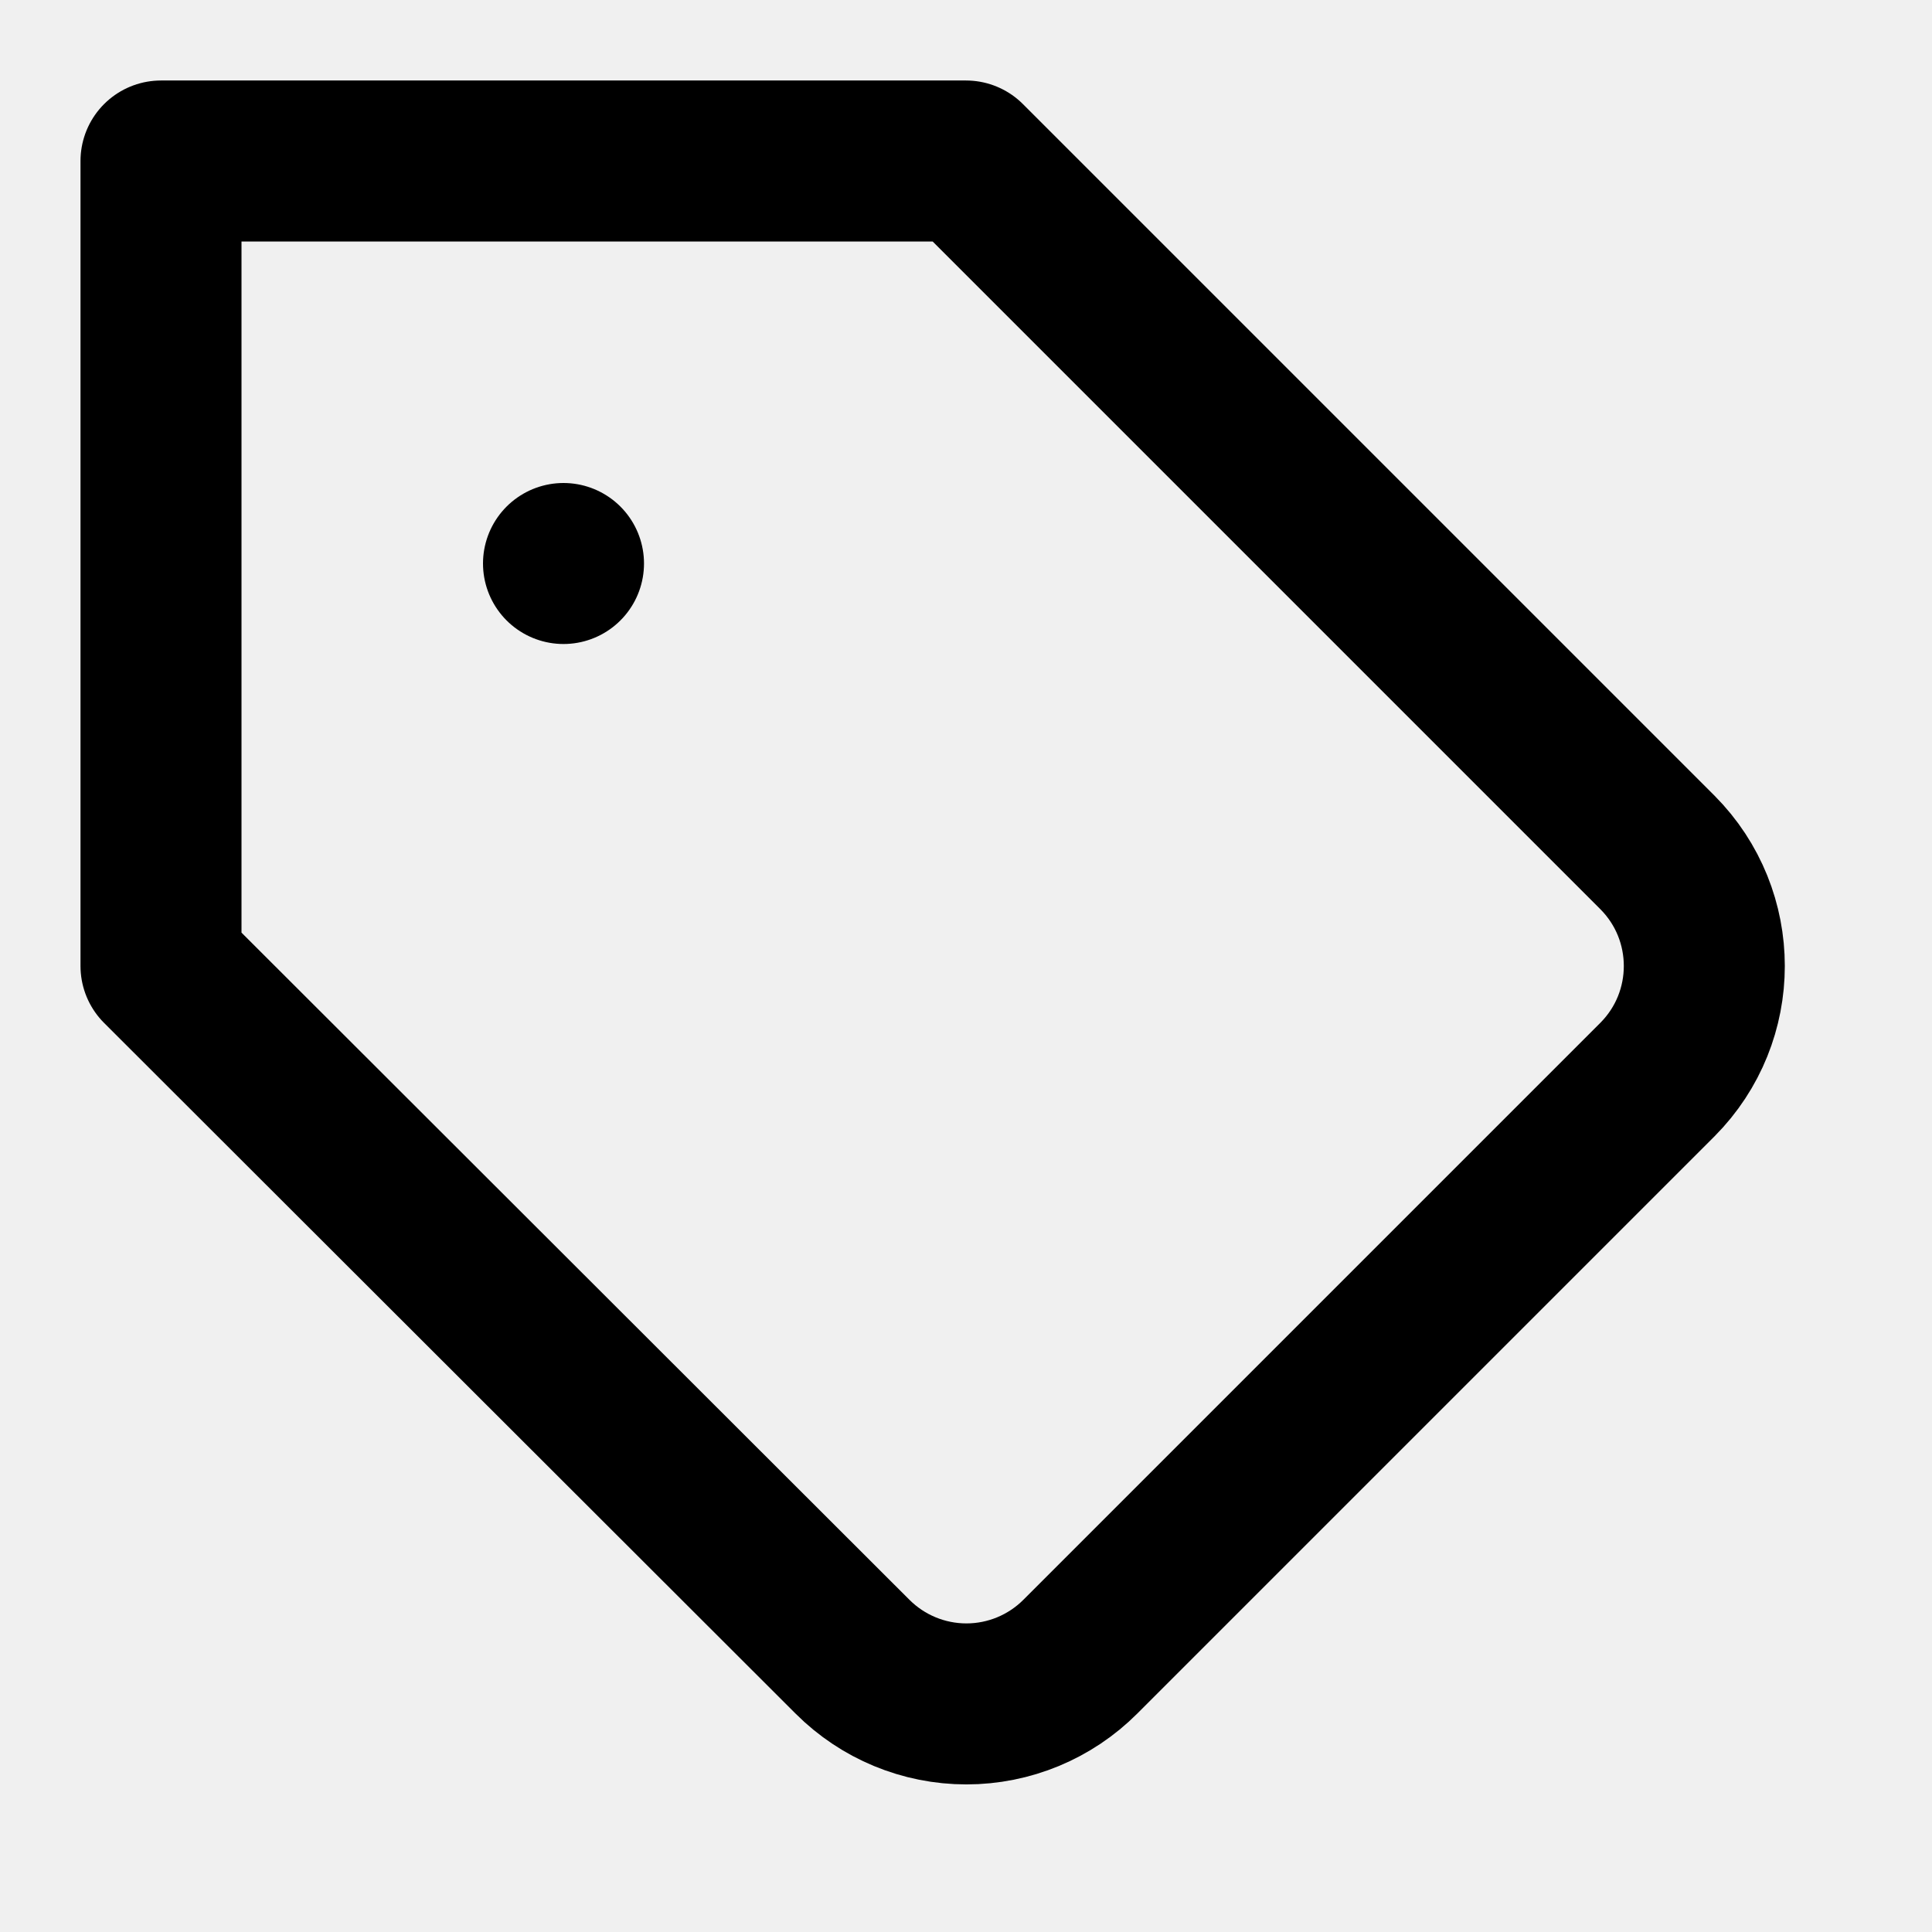
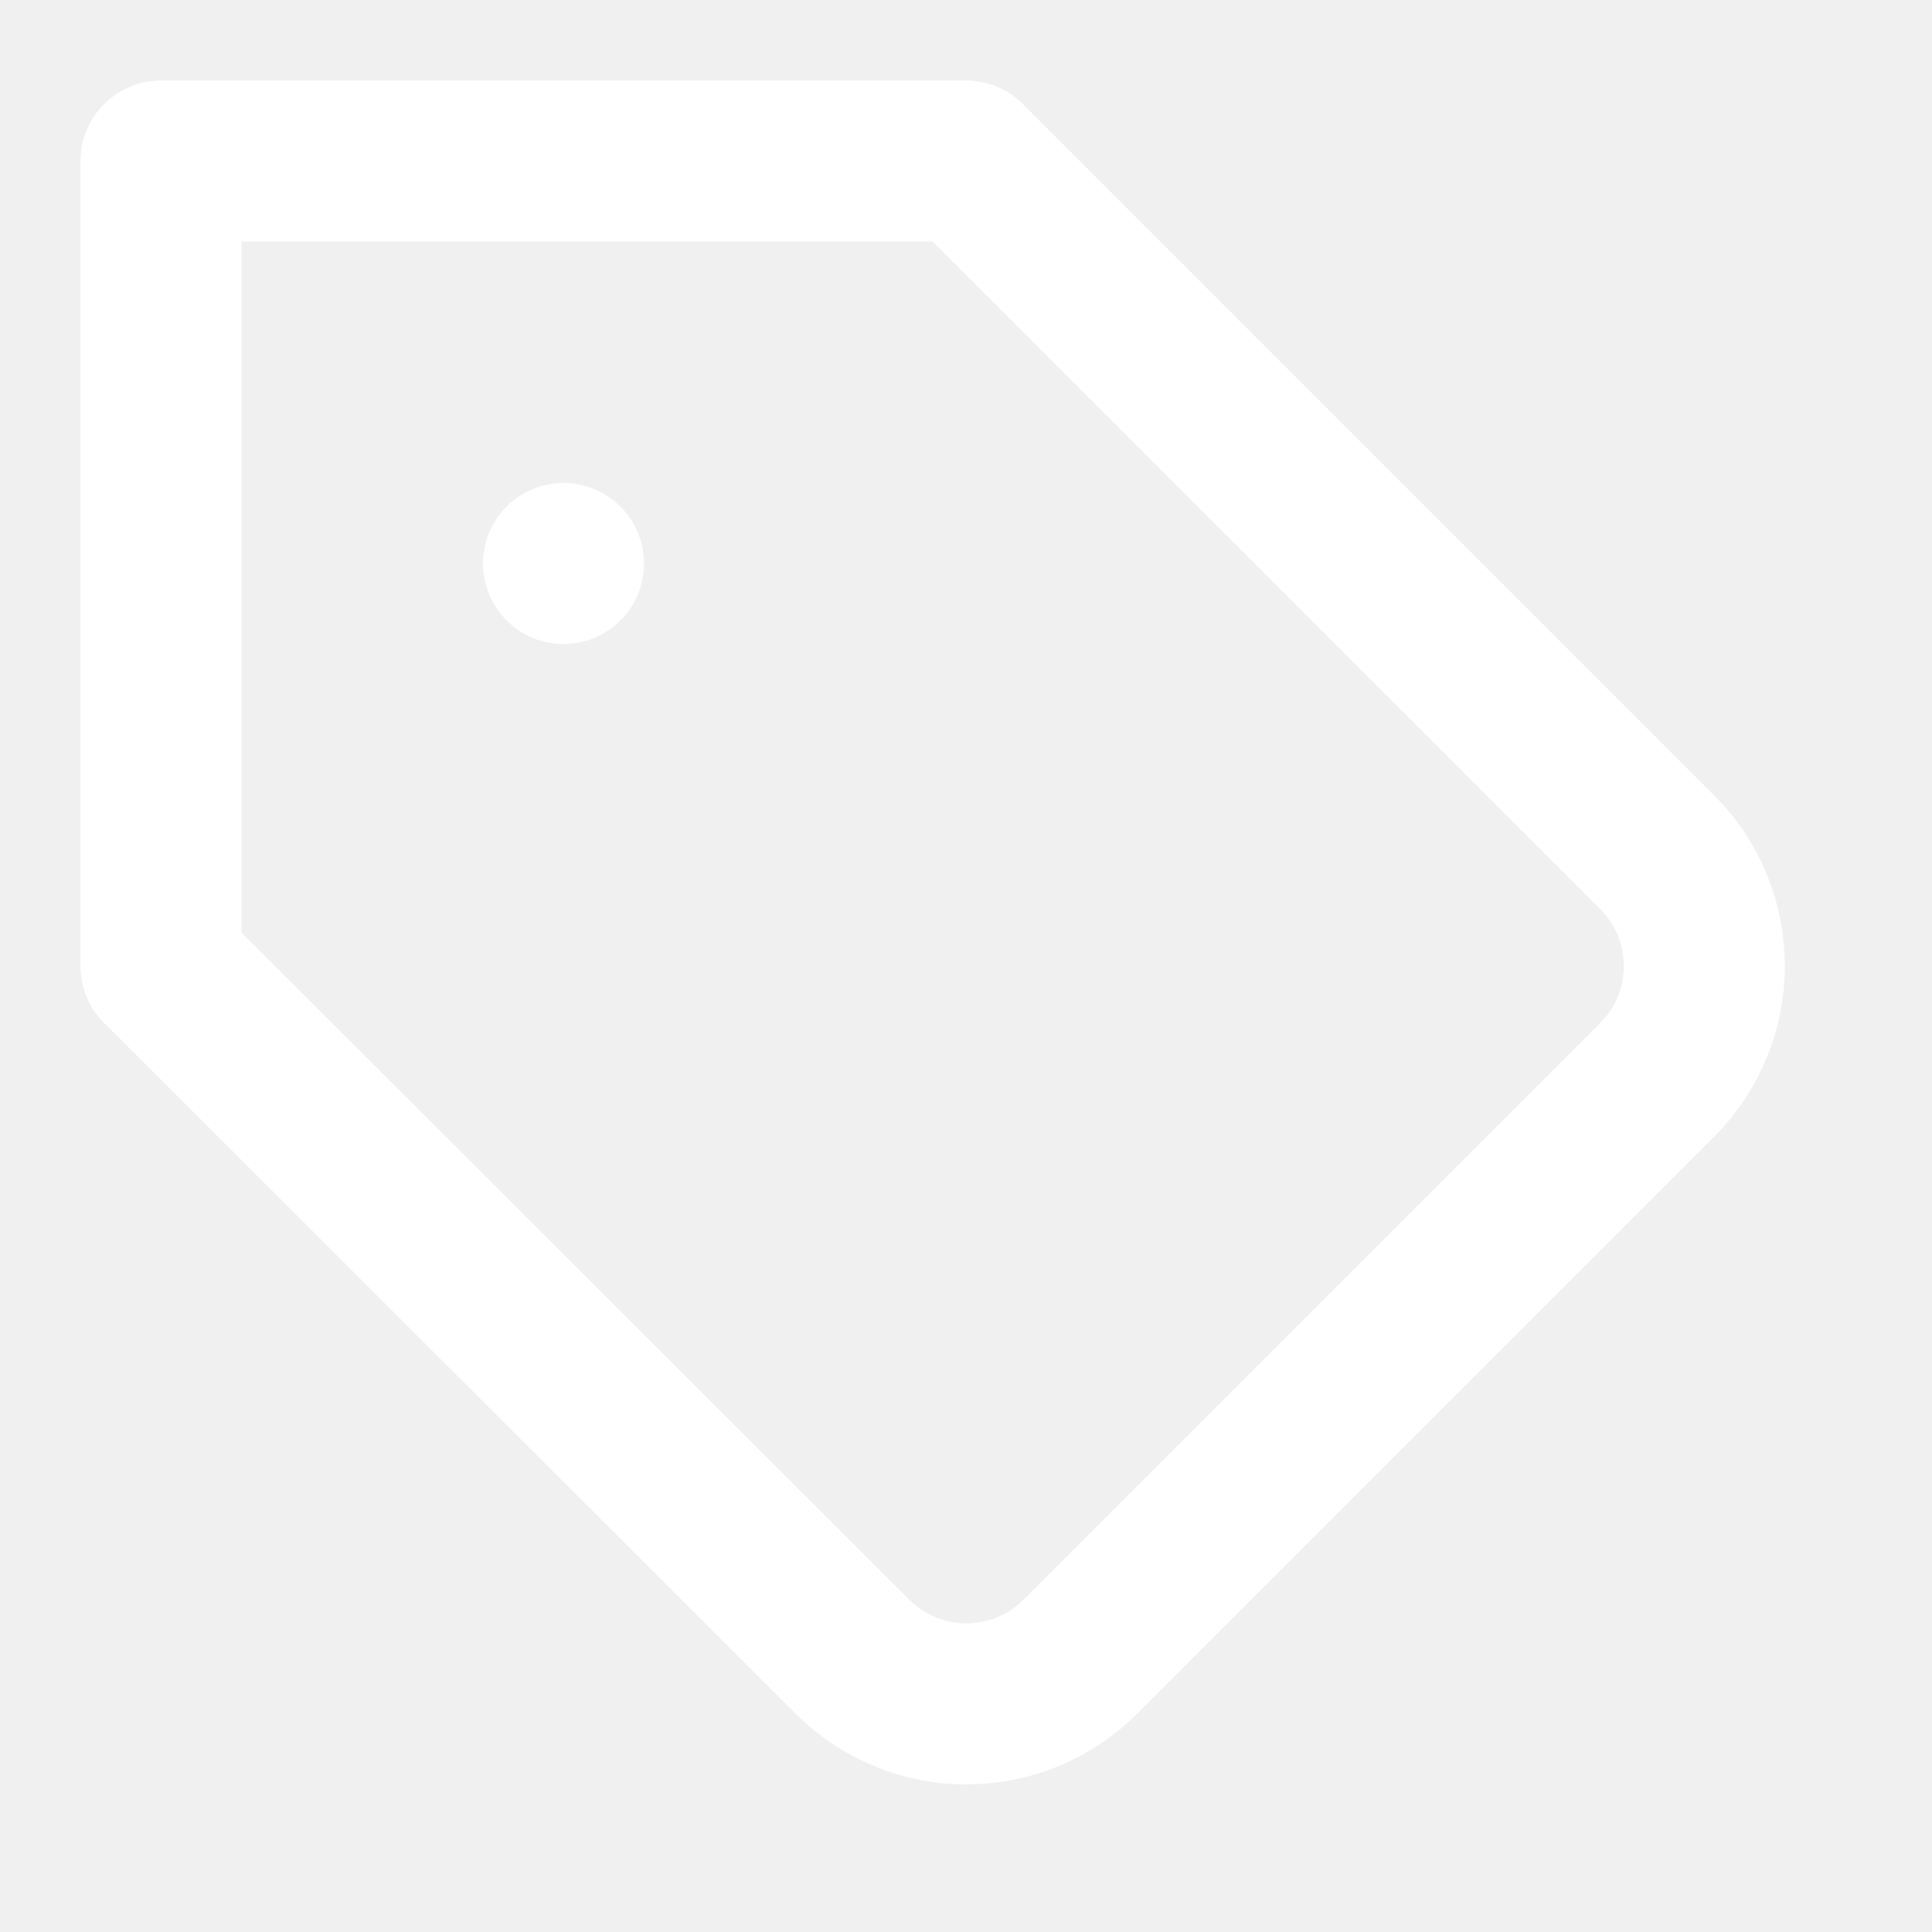
- <svg xmlns="http://www.w3.org/2000/svg" width="24" height="24" viewBox="0 0 24 24" fill="none" stroke="#000000" stroke-width="2" stroke-linecap="round" stroke-linejoin="round" class="feather feather-tag">
+ <svg xmlns="http://www.w3.org/2000/svg" width="24" height="24" viewBox="0 0 24 24" fill="none" stroke="#FFFFFF" stroke-width="2" stroke-linecap="round" stroke-linejoin="round" class="feather feather-tag">
  <path d="M20.59 13.41l-7.17 7.17a2 2 0 0 1-2.83 0L2 12V2h10l8.59 8.59a2 2 0 0 1 0 2.82z" />
  <line x1="7" y1="7" x2="7" y2="7" />
</svg>
